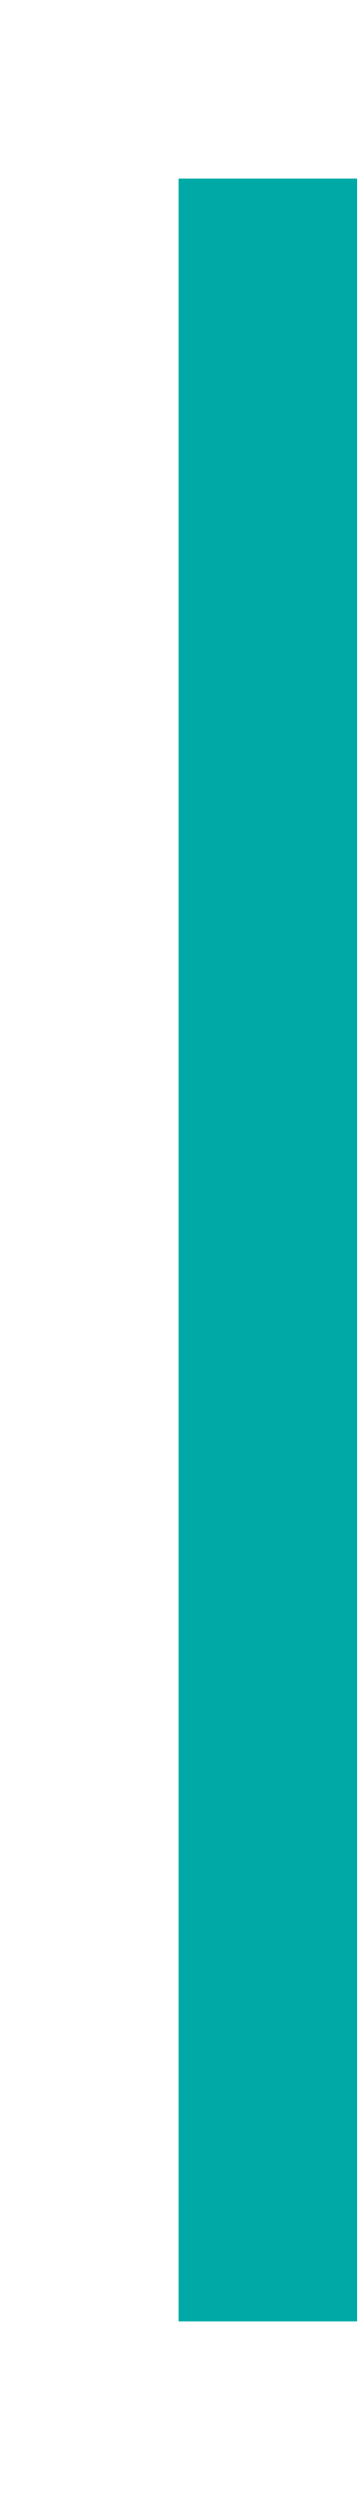
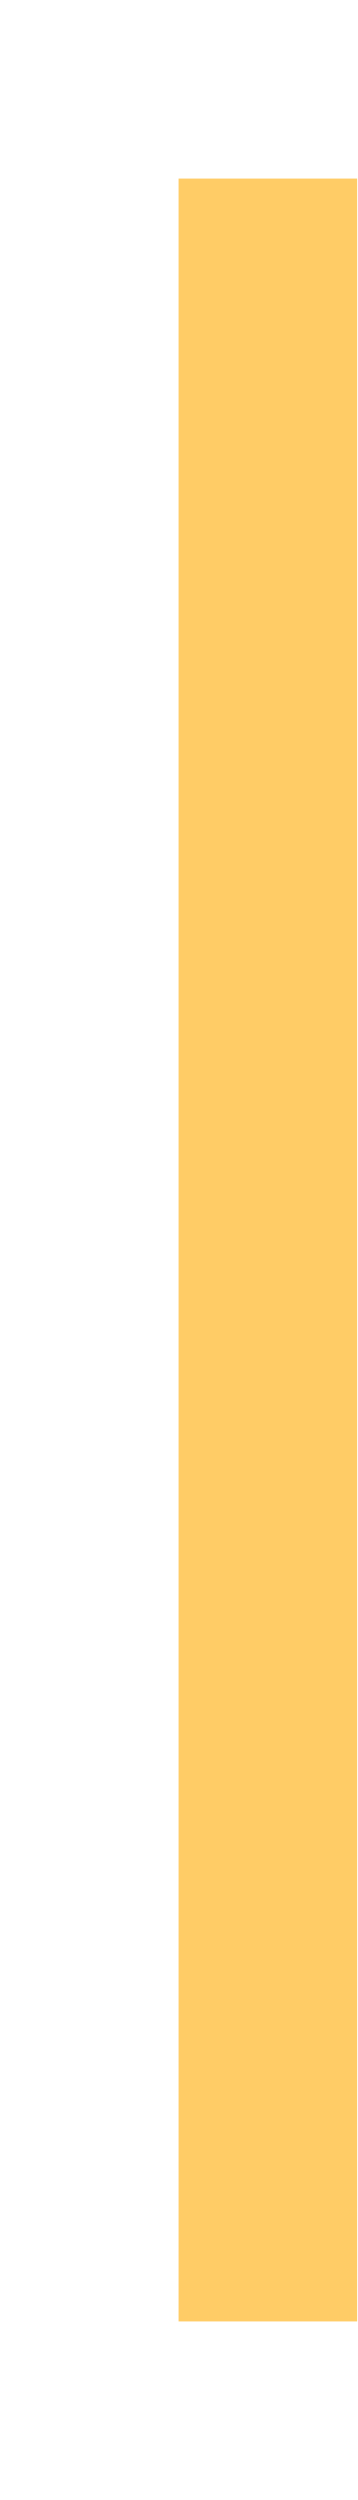
<svg xmlns="http://www.w3.org/2000/svg" xmlns:ns1="http://www.openswatchbook.org/uri/2009/osb" style="display:inline;enable-background:new" version="1.0" id="svg11300" height="28" width="4">
  <defs id="defs3">
    <linearGradient ns1:paint="solid" id="selected_bg_color">
      <stop id="stop4137" offset="0" style="stop-color:#5294e2;stop-opacity:1;" />
    </linearGradient>
  </defs>
  <g transform="translate(0,-272)" id="layer1" style="display:inline">
-     <rect transform="rotate(90)" y="-4" x="274" height="2" width="24" id="rect4270-9" style="opacity:1;fill:#00A9A5;fill-opacity:1;stroke:none" />
+     <rect transform="rotate(90)" y="-4" x="274" height="2" width="24" id="rect4270-9" style="opacity:1;fill:#ffcc66;fill-opacity:1;stroke:none" />
  </g>
</svg>
